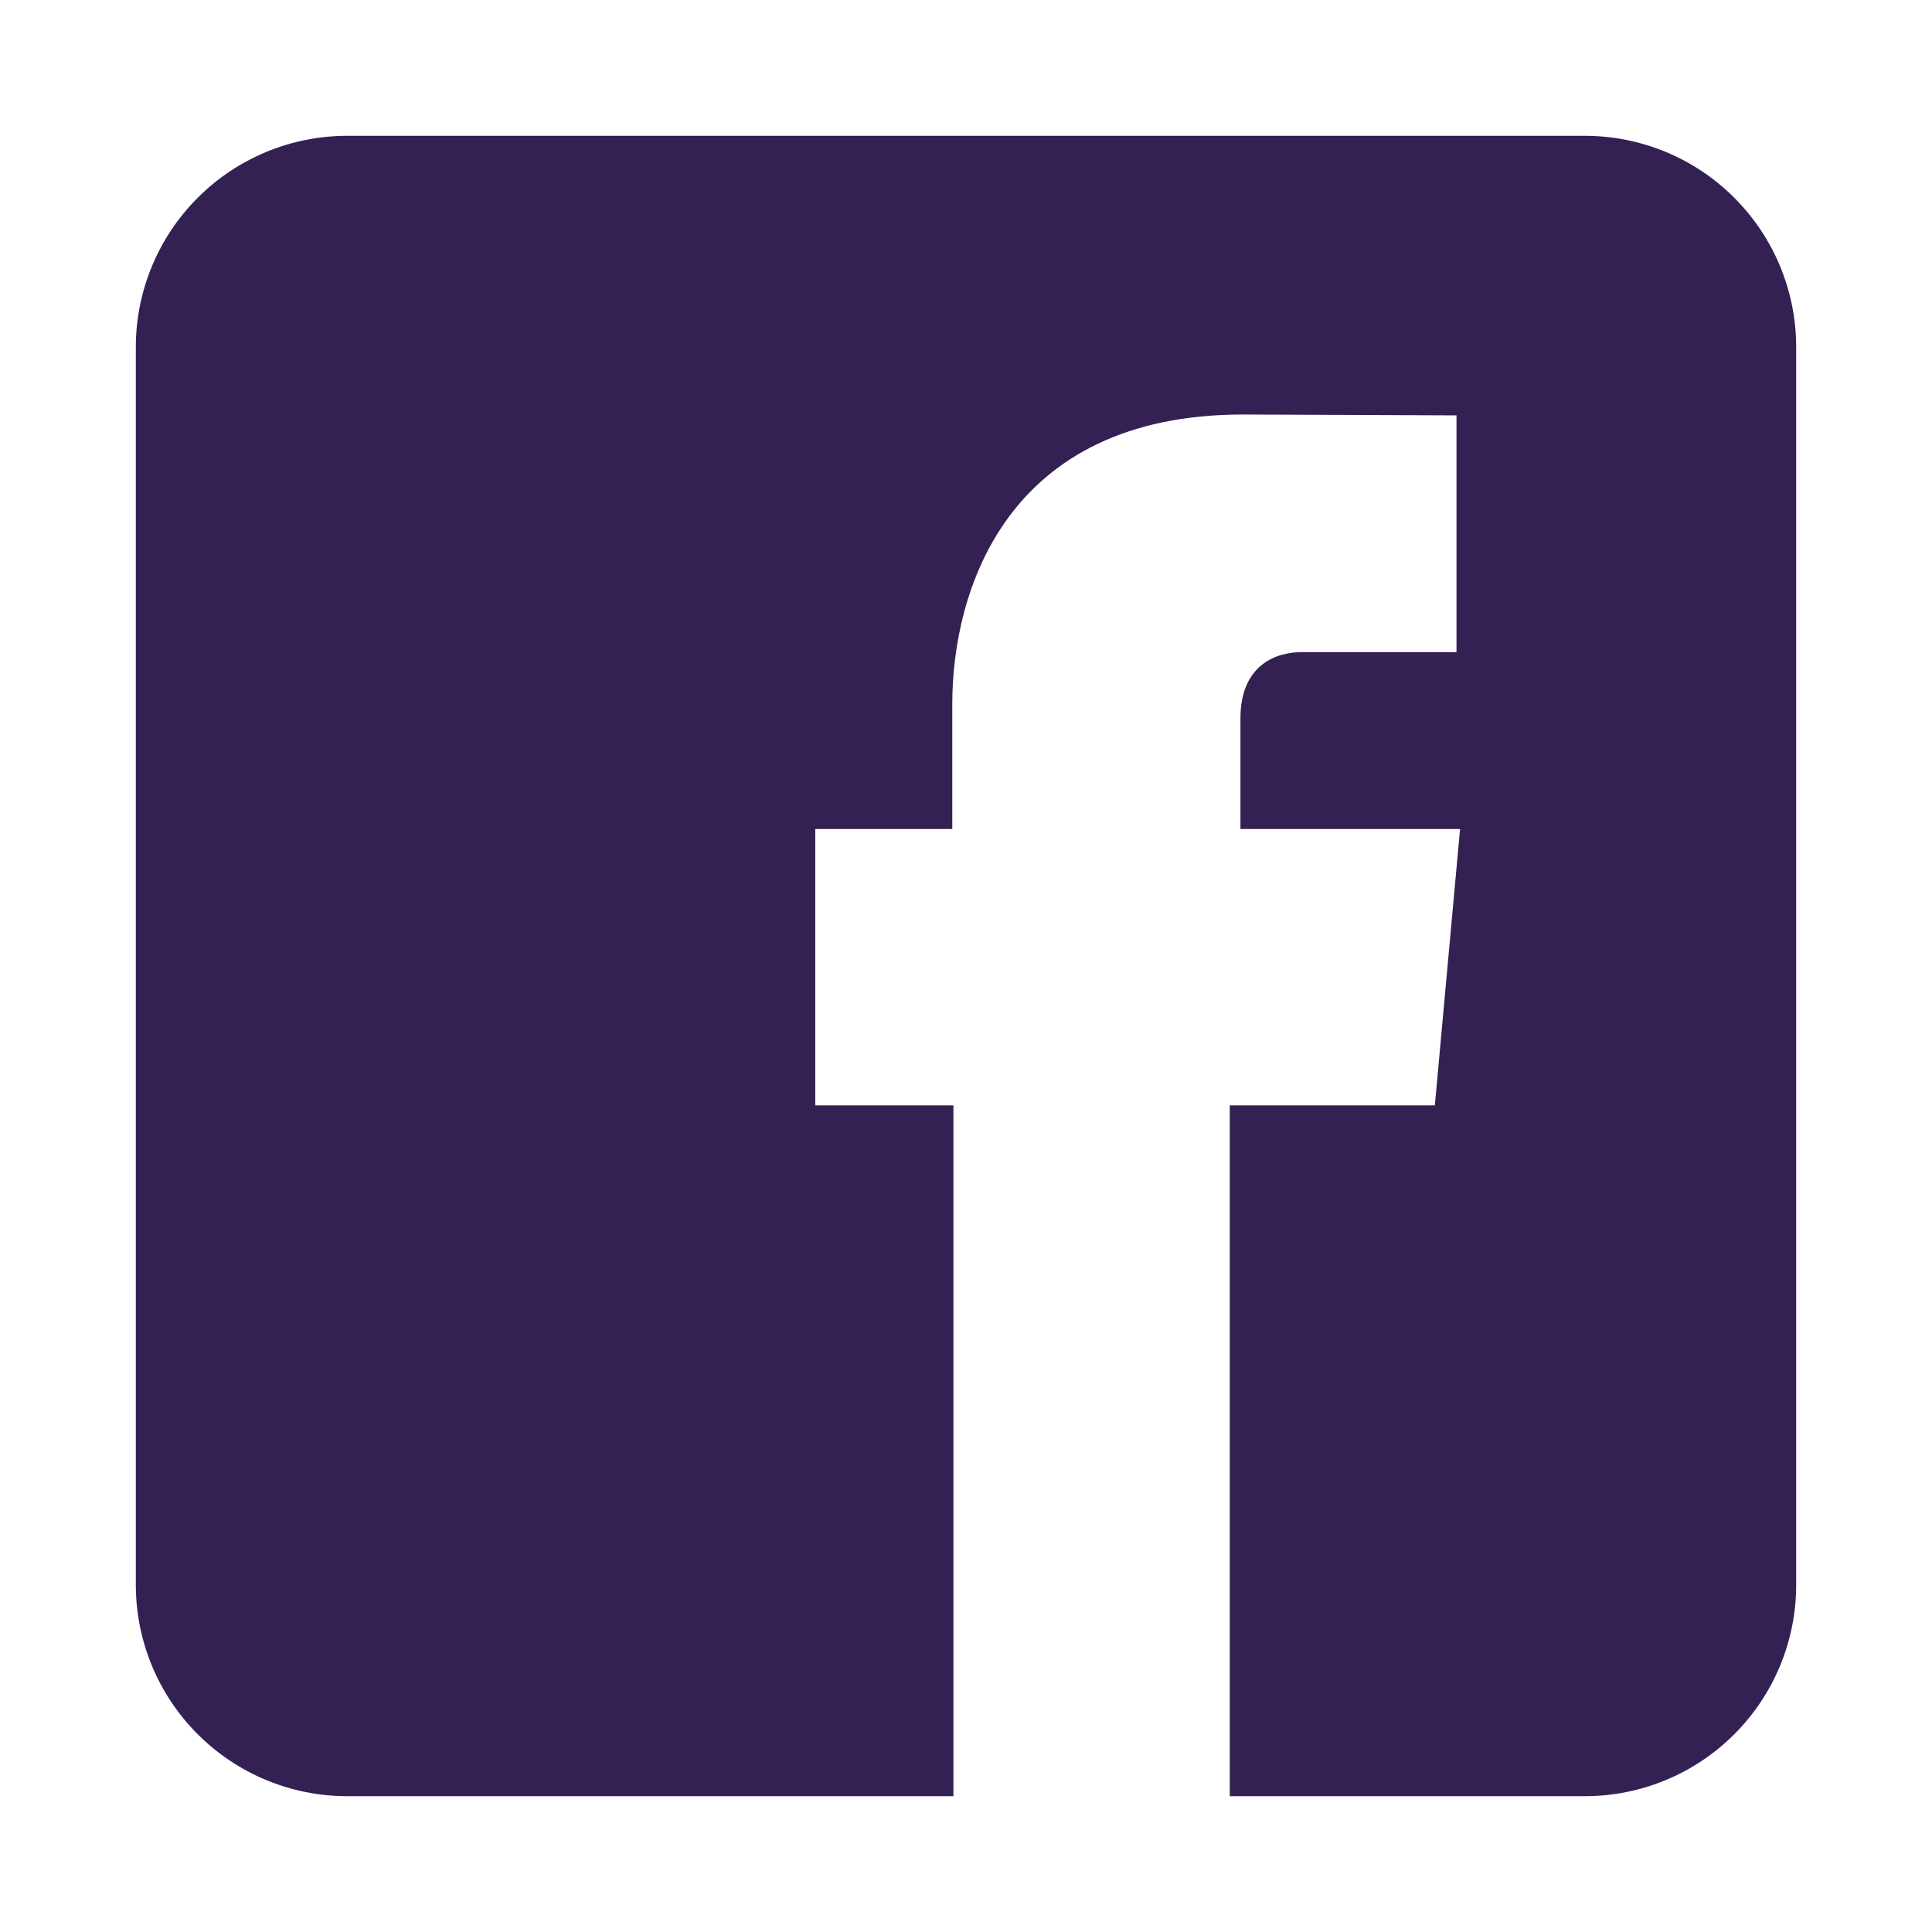
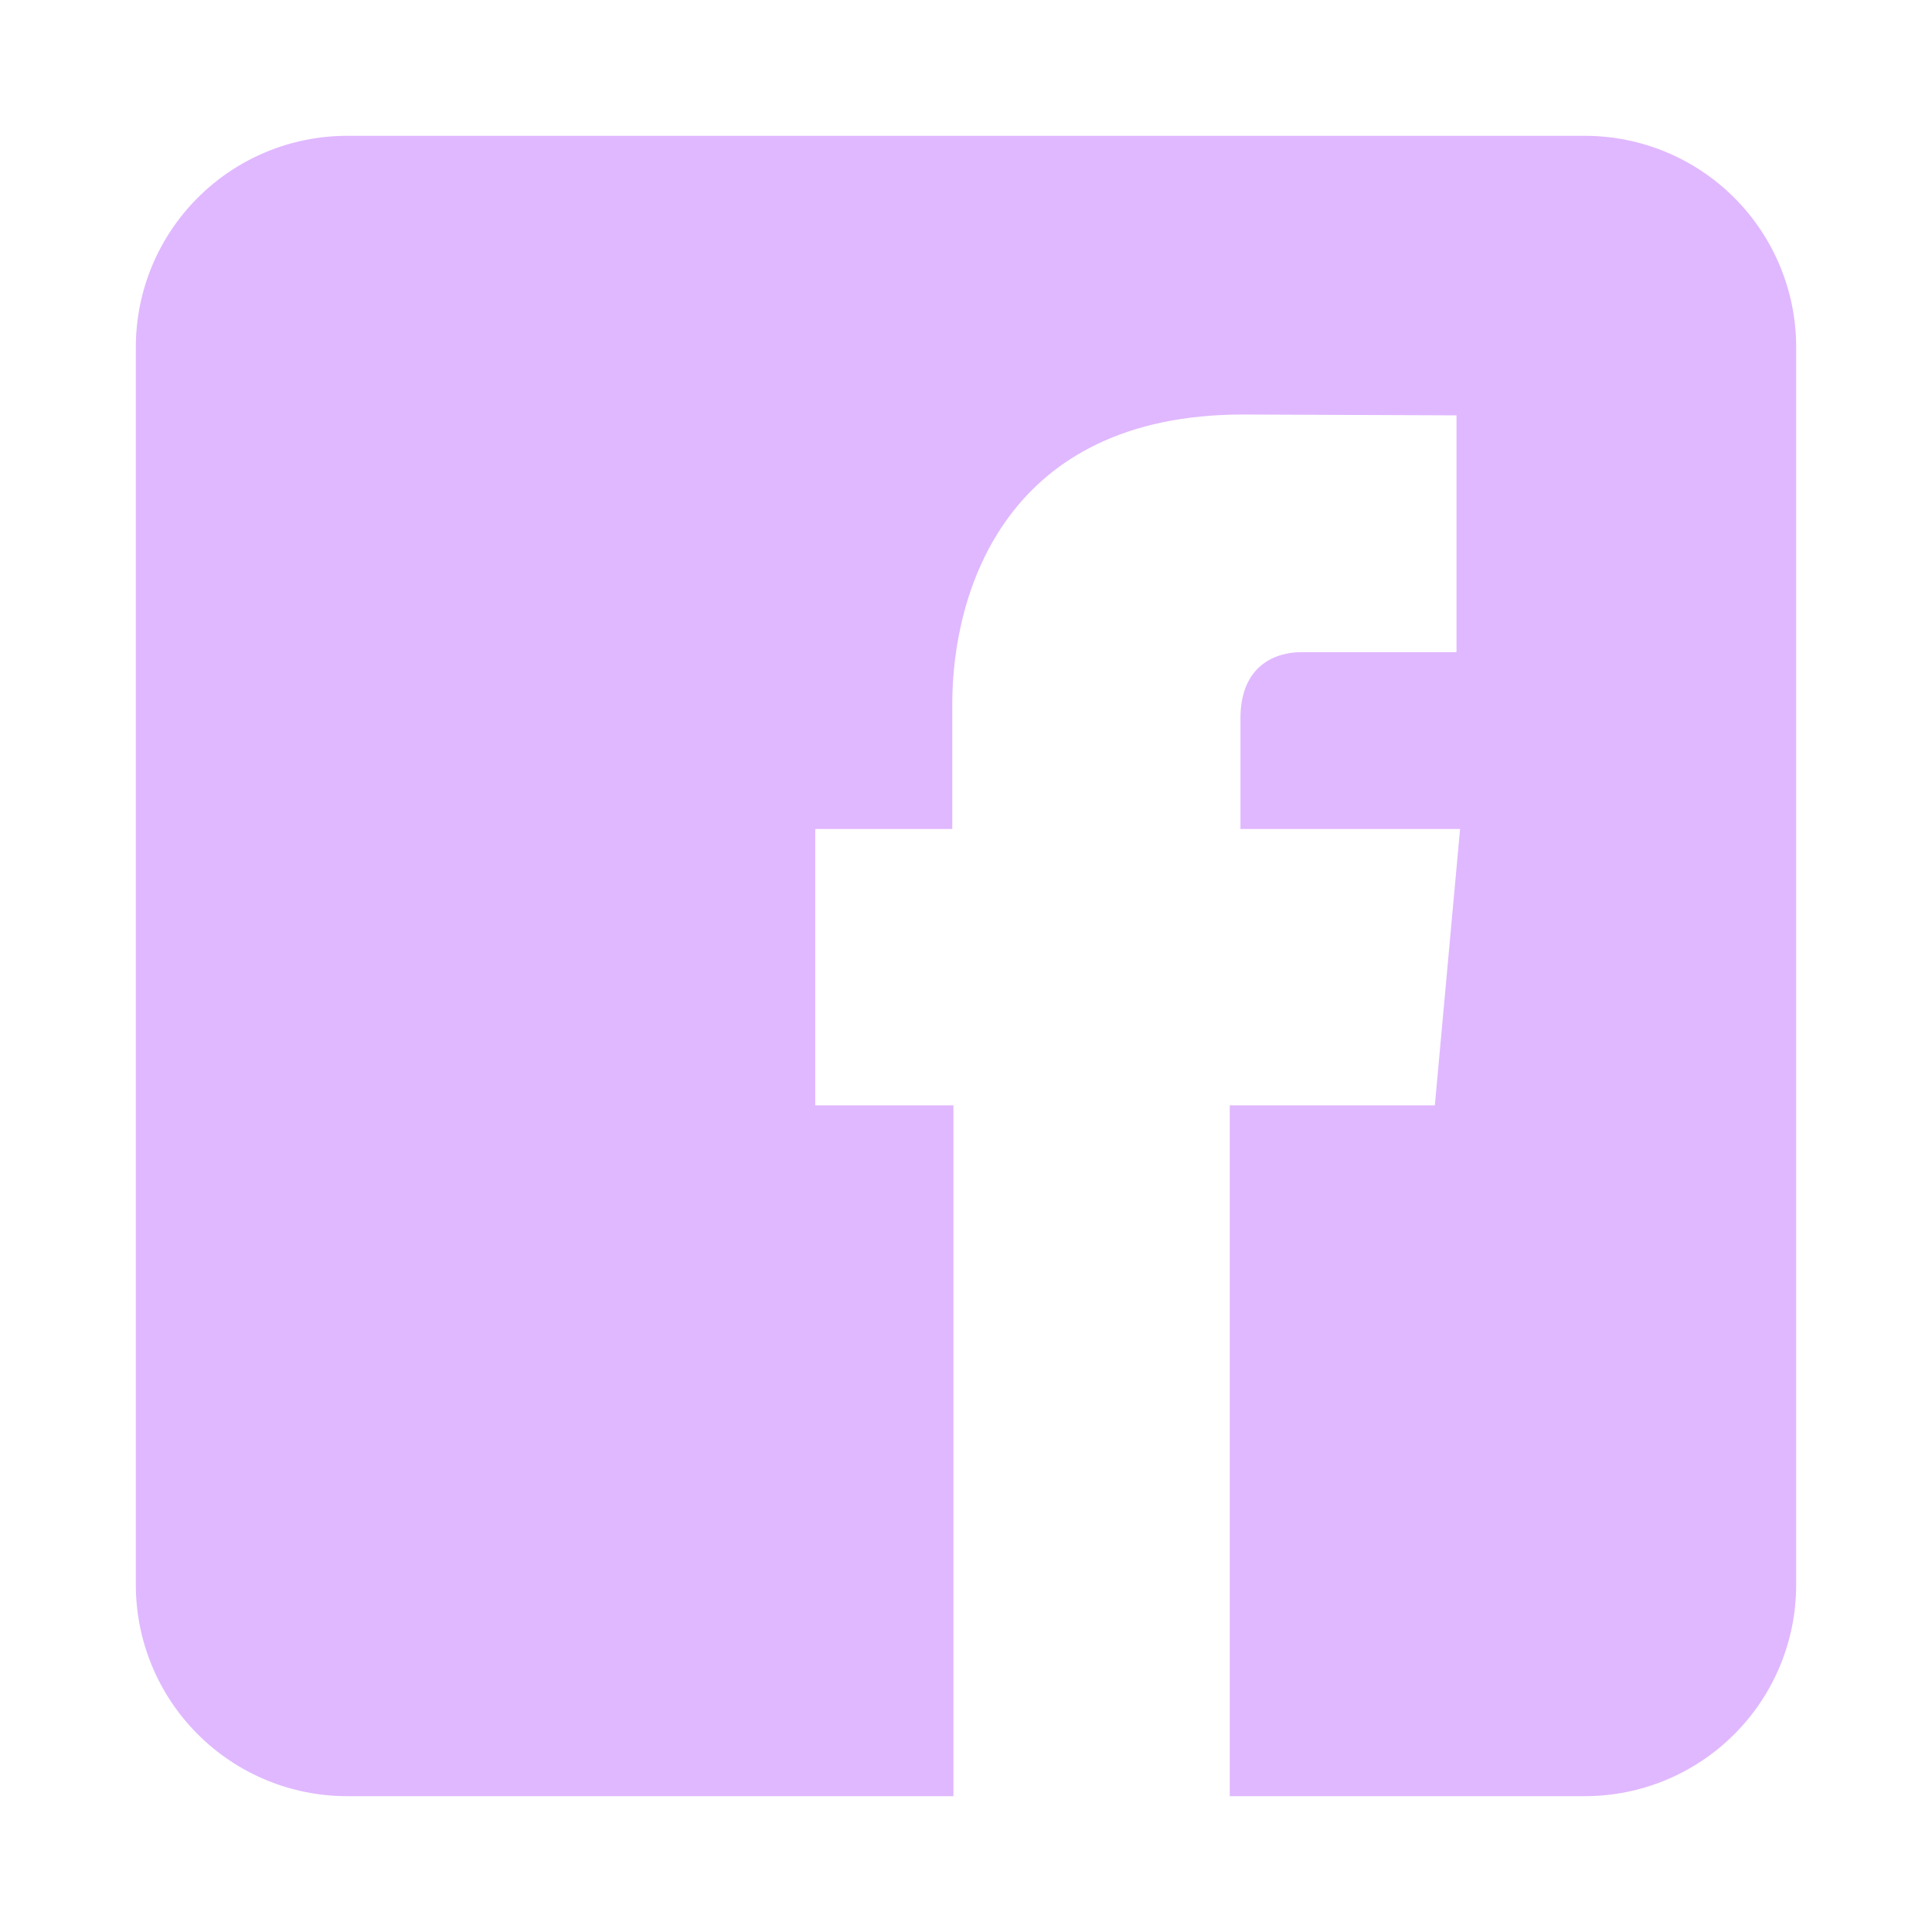
<svg xmlns="http://www.w3.org/2000/svg" width="40" height="40" viewBox="0 0 40 40" fill="none">
-   <path d="M32.812 2.812H7.188C6.027 2.812 4.914 3.273 4.094 4.094C3.273 4.914 2.812 6.027 2.812 7.188V32.812C2.812 33.973 3.273 35.086 4.094 35.906C4.914 36.727 6.027 37.188 7.188 37.188H19.74V22.885H16.879V17.164H19.716V14.578C19.716 12.238 20.831 8.582 25.736 8.582L30.155 8.6V13.502H26.946C26.424 13.502 25.682 13.762 25.682 14.876V17.164H30.229L29.707 22.885H25.461V37.188H32.812C33.973 37.188 35.086 36.727 35.906 35.906C36.727 35.086 37.188 33.973 37.188 32.812V7.188C37.188 6.027 36.727 4.914 35.906 4.094C35.086 3.273 33.973 2.812 32.812 2.812Z" fill="#342153" />
+   <path d="M32.812 2.812H7.188C6.027 2.812 4.914 3.273 4.094 4.094C3.273 4.914 2.812 6.027 2.812 7.188V32.812C2.812 33.973 3.273 35.086 4.094 35.906C4.914 36.727 6.027 37.188 7.188 37.188H19.74V22.885H16.879V17.164H19.716V14.578C19.716 12.238 20.831 8.582 25.736 8.582L30.155 8.6V13.502H26.946C26.424 13.502 25.682 13.762 25.682 14.876V17.164H30.229L29.707 22.885H25.461V37.188H32.812C33.973 37.188 35.086 36.727 35.906 35.906C36.727 35.086 37.188 33.973 37.188 32.812V7.188C37.188 6.027 36.727 4.914 35.906 4.094C35.086 3.273 33.973 2.812 32.812 2.812Z" fill="#E0B8FF" />
</svg>
